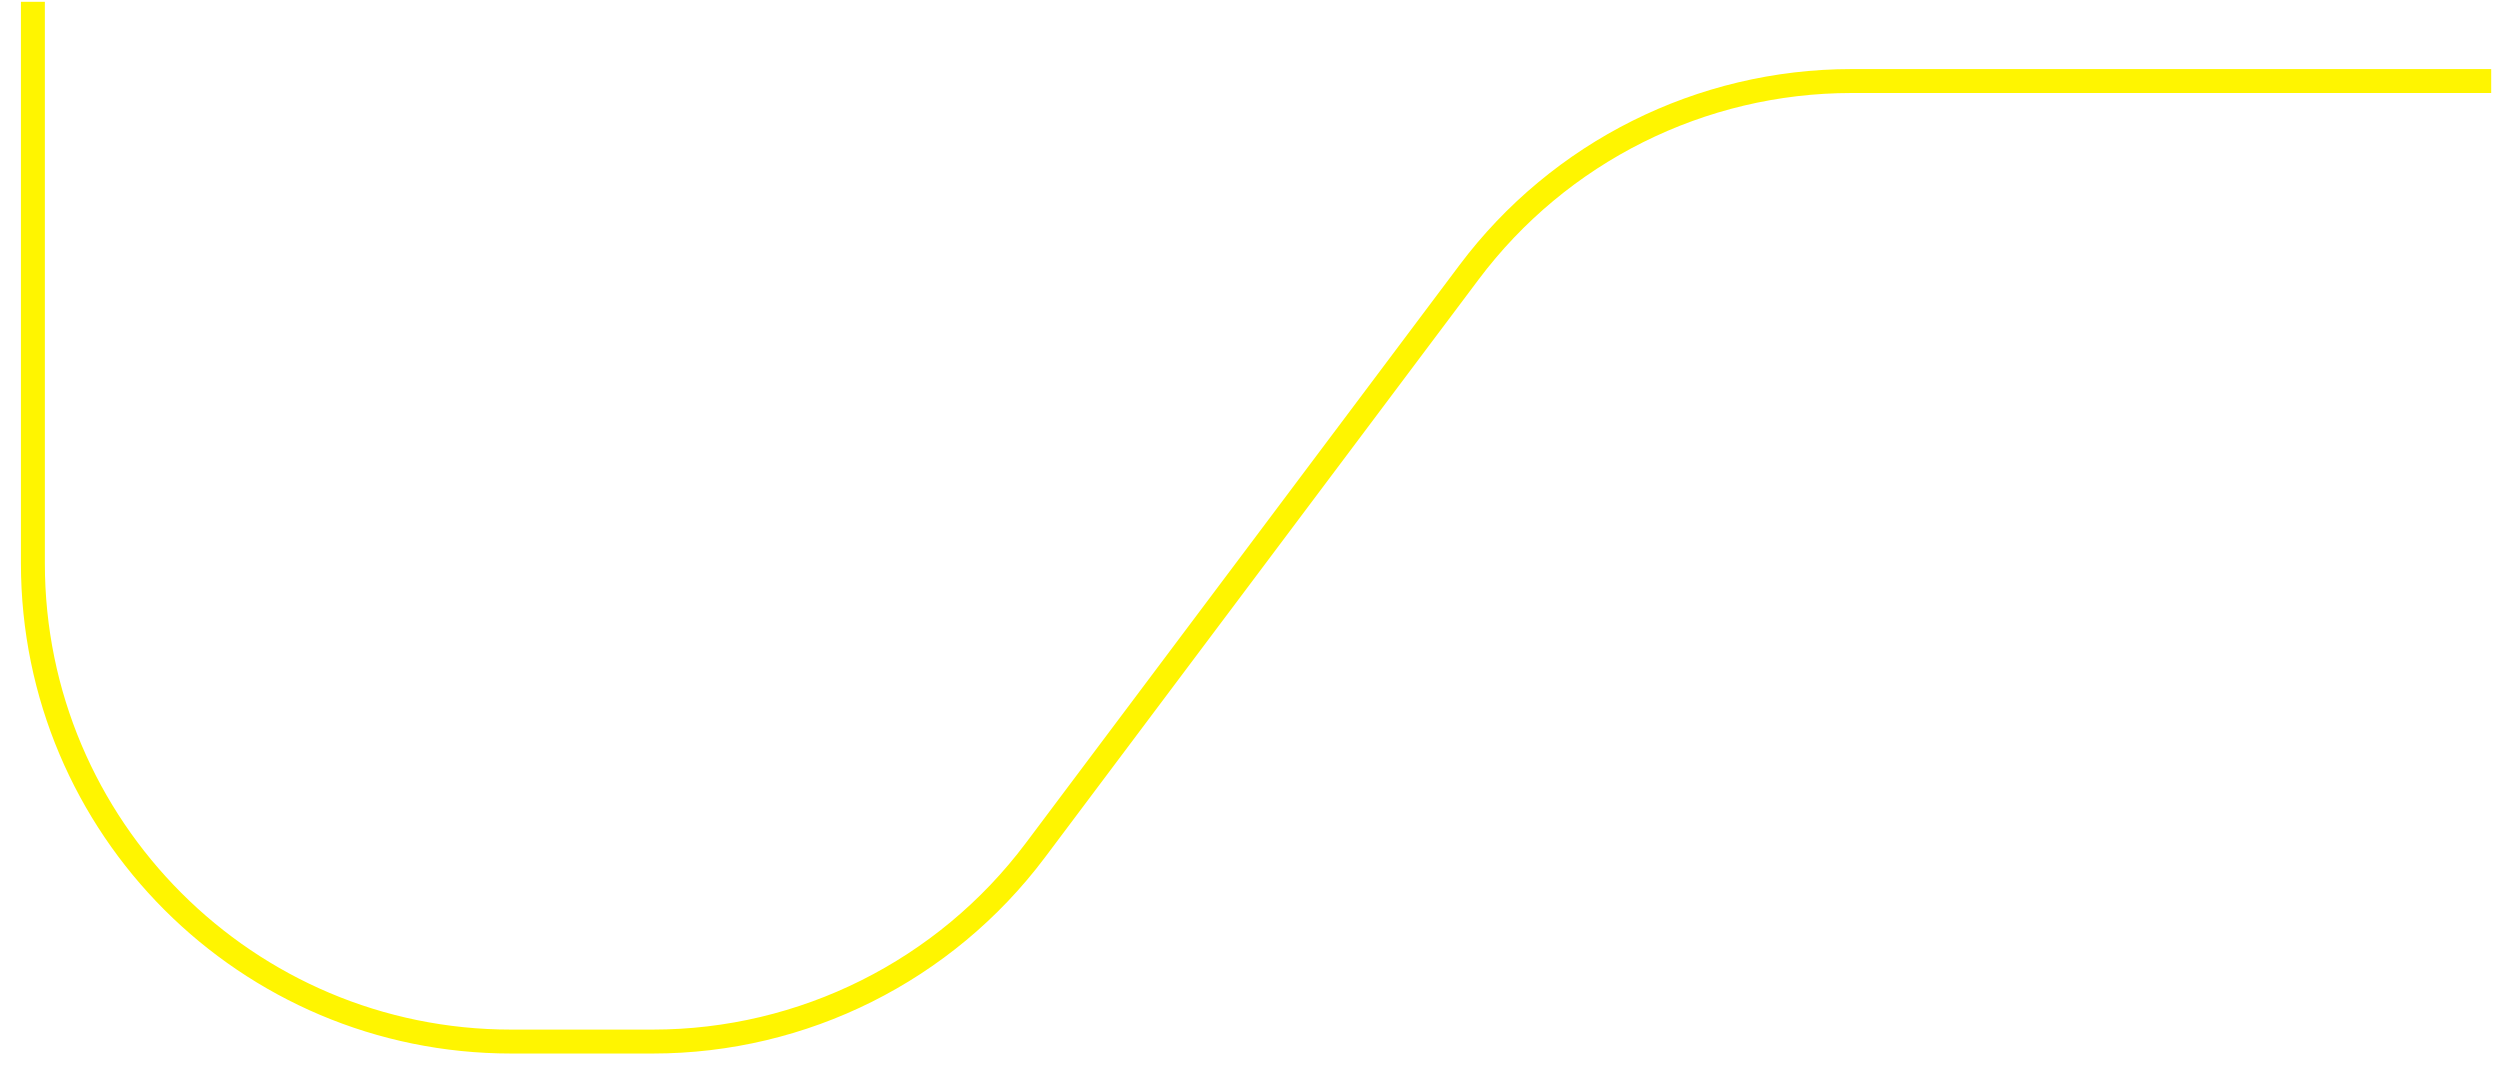
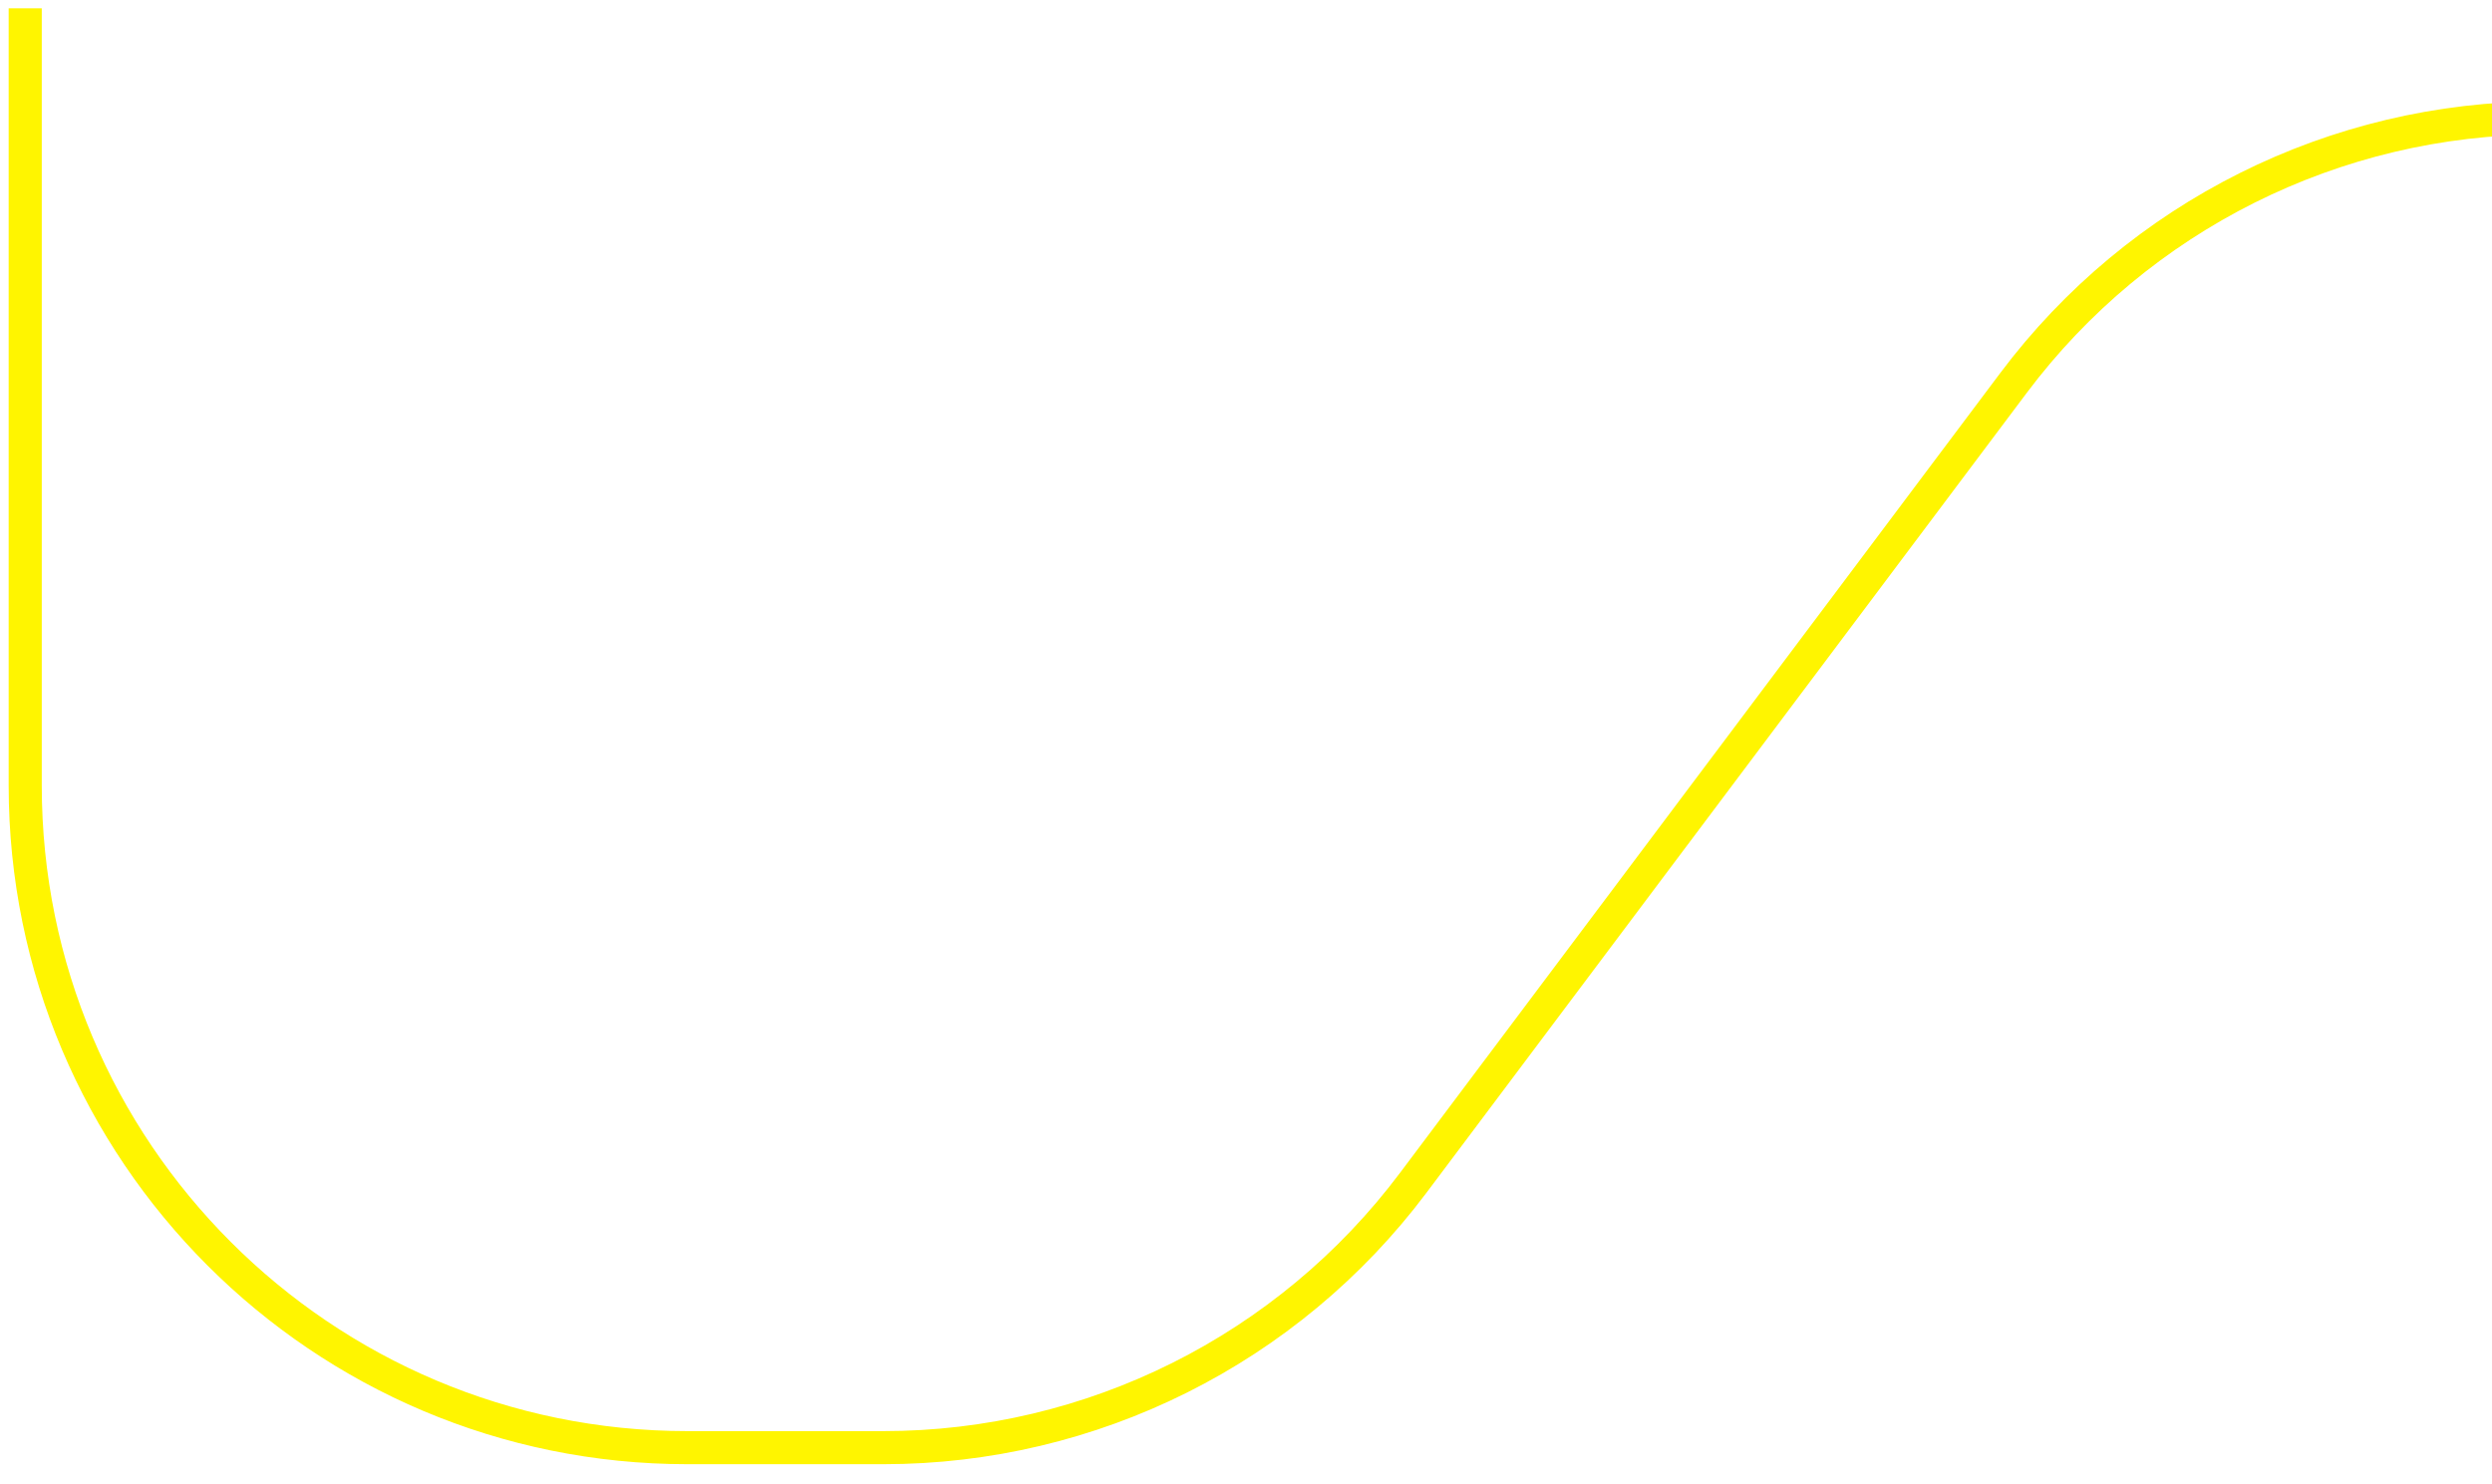
- <svg xmlns="http://www.w3.org/2000/svg" width="77" height="33" viewBox="0 0 77 33" fill="none">
-   <path d="M1.013 0.056V17.35C1.013 25.485 7.608 32.08 15.743 32.08H20.105C24.74 32.08 29.105 29.898 31.887 26.191L45.247 8.386C48.029 4.678 52.394 2.496 57.029 2.496H76.729" stroke="#FFF500" stroke-width="0.737" />
+ <svg xmlns="http://www.w3.org/2000/svg" width="126" height="75" viewBox="0 0 126 75" fill="none">
+   <path d="M1.275 0.419V39.727C1.275 58.218 16.265 73.208 34.756 73.208H44.67C55.206 73.208 65.127 68.249 71.451 59.821L101.816 19.352C108.14 10.925 118.061 5.965 128.597 5.965H173.374" stroke="#FFF500" stroke-width="1.674" />
</svg>
